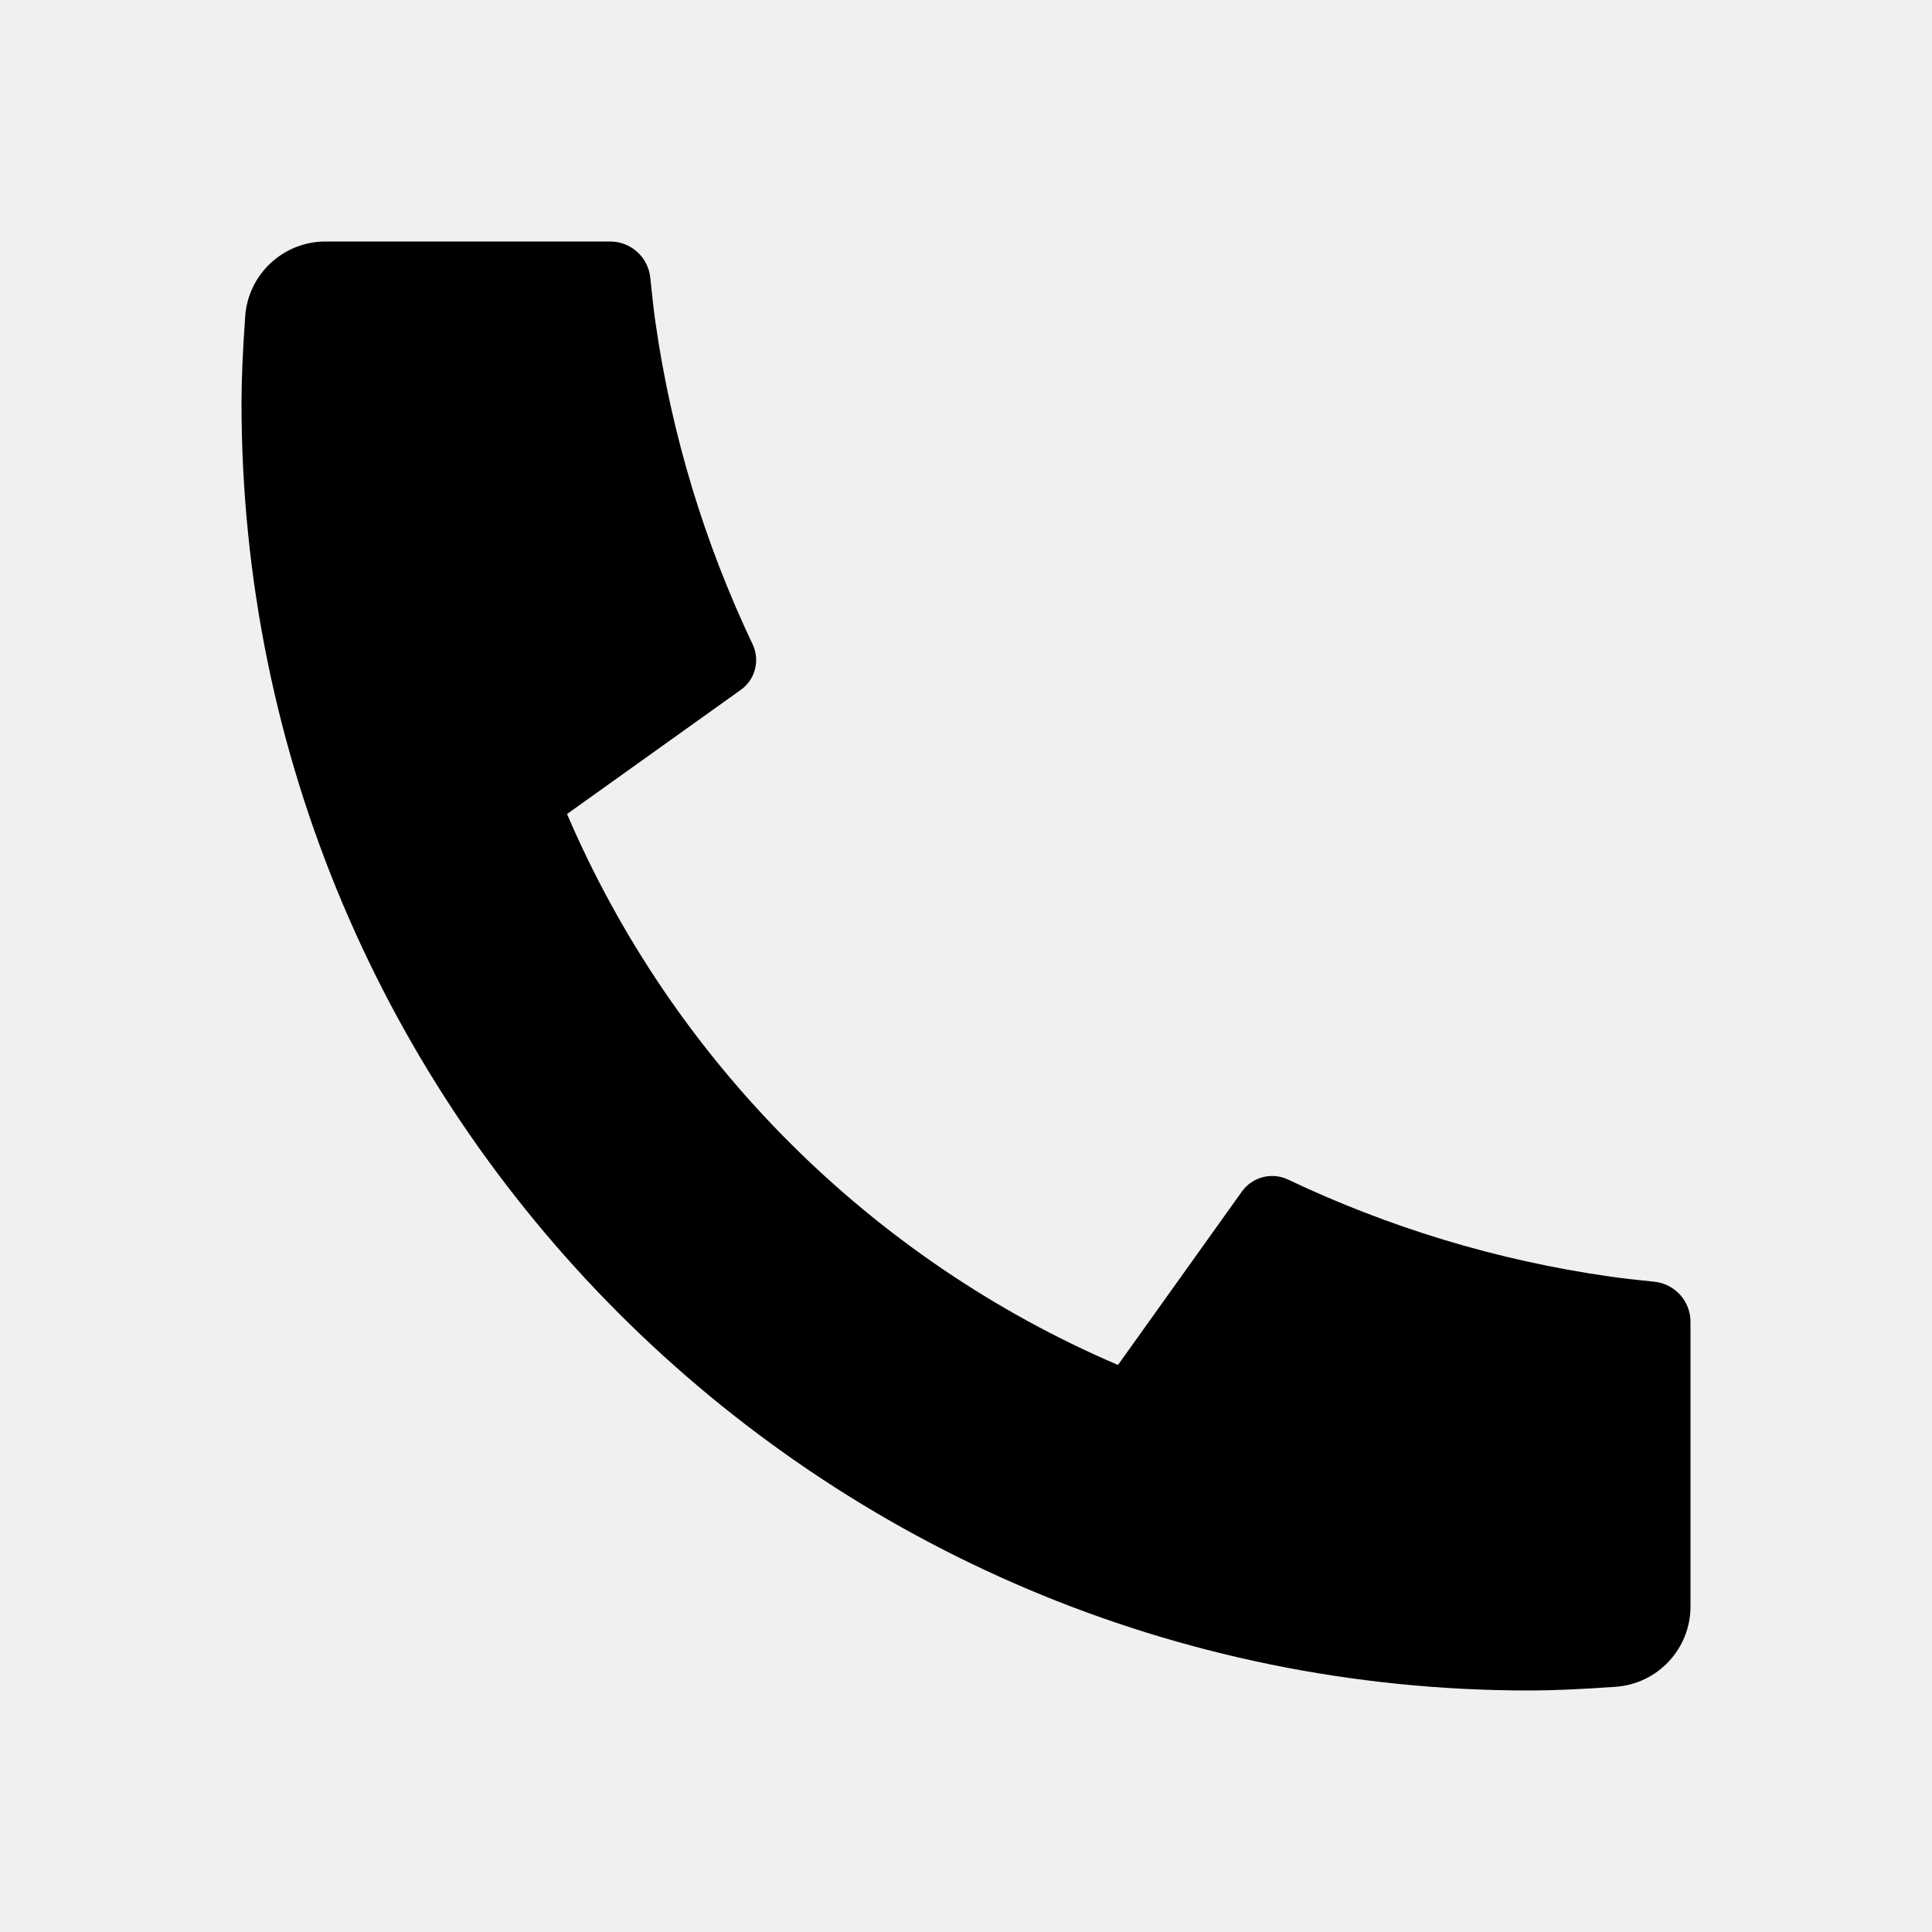
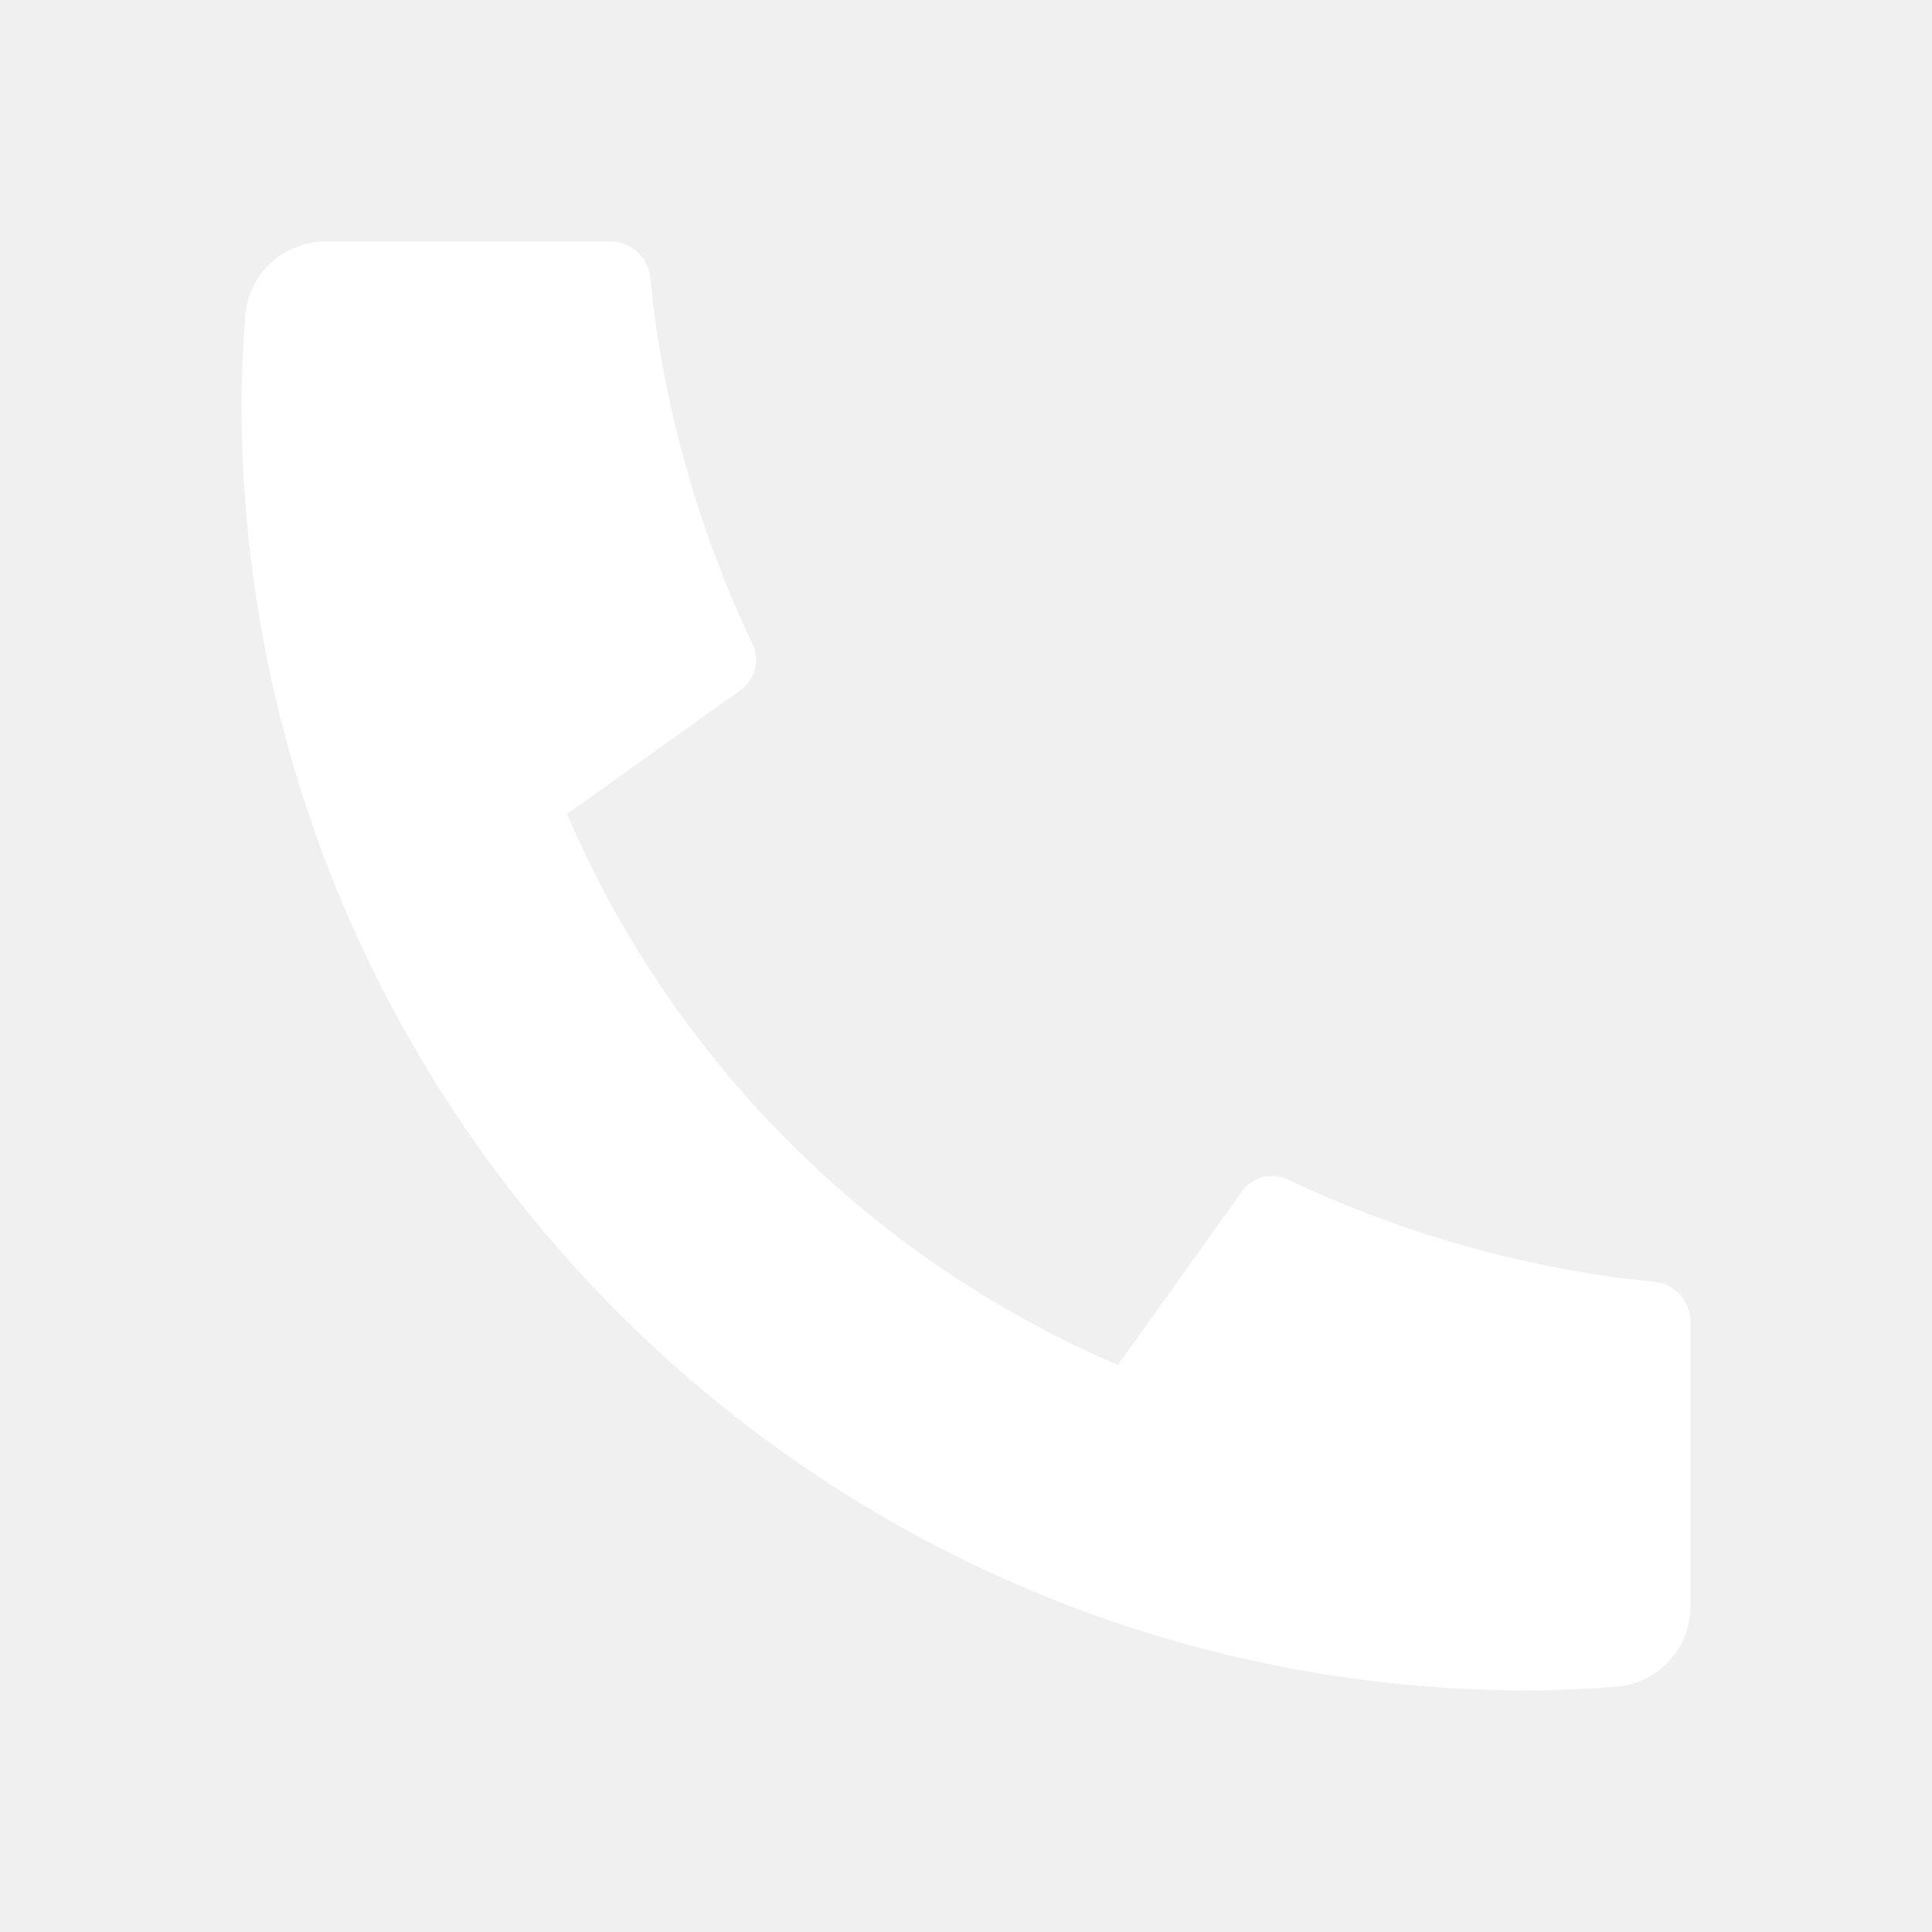
- <svg xmlns="http://www.w3.org/2000/svg" viewBox="0 0 24 24" fill="currentColor">
+ <svg xmlns="http://www.w3.org/2000/svg" viewBox="0 0 24 24" fill="#ffffff">
  <path d="M21 16.42V19.956C21 20.481 20.594 20.917 20.07 20.954C19.633 20.985 19.276 21 19 21C10.163 21 3 13.837 3 5C3 4.724 3.015 4.367 3.046 3.929C3.083 3.406 3.519 3 4.044 3H7.58C7.837 3 8.052 3.194 8.078 3.45C8.101 3.679 8.122 3.863 8.142 4.002C8.344 5.415 8.758 6.759 9.349 8.003C9.444 8.203 9.382 8.442 9.202 8.57L7.044 10.112C8.358 13.181 10.819 15.643 13.888 16.956L15.427 14.802C15.557 14.62 15.799 14.557 16.001 14.653C17.245 15.244 18.589 15.657 20.002 15.858C20.14 15.878 20.323 15.899 20.55 15.922C20.806 15.948 21 16.163 21 16.42Z" />
</svg>
